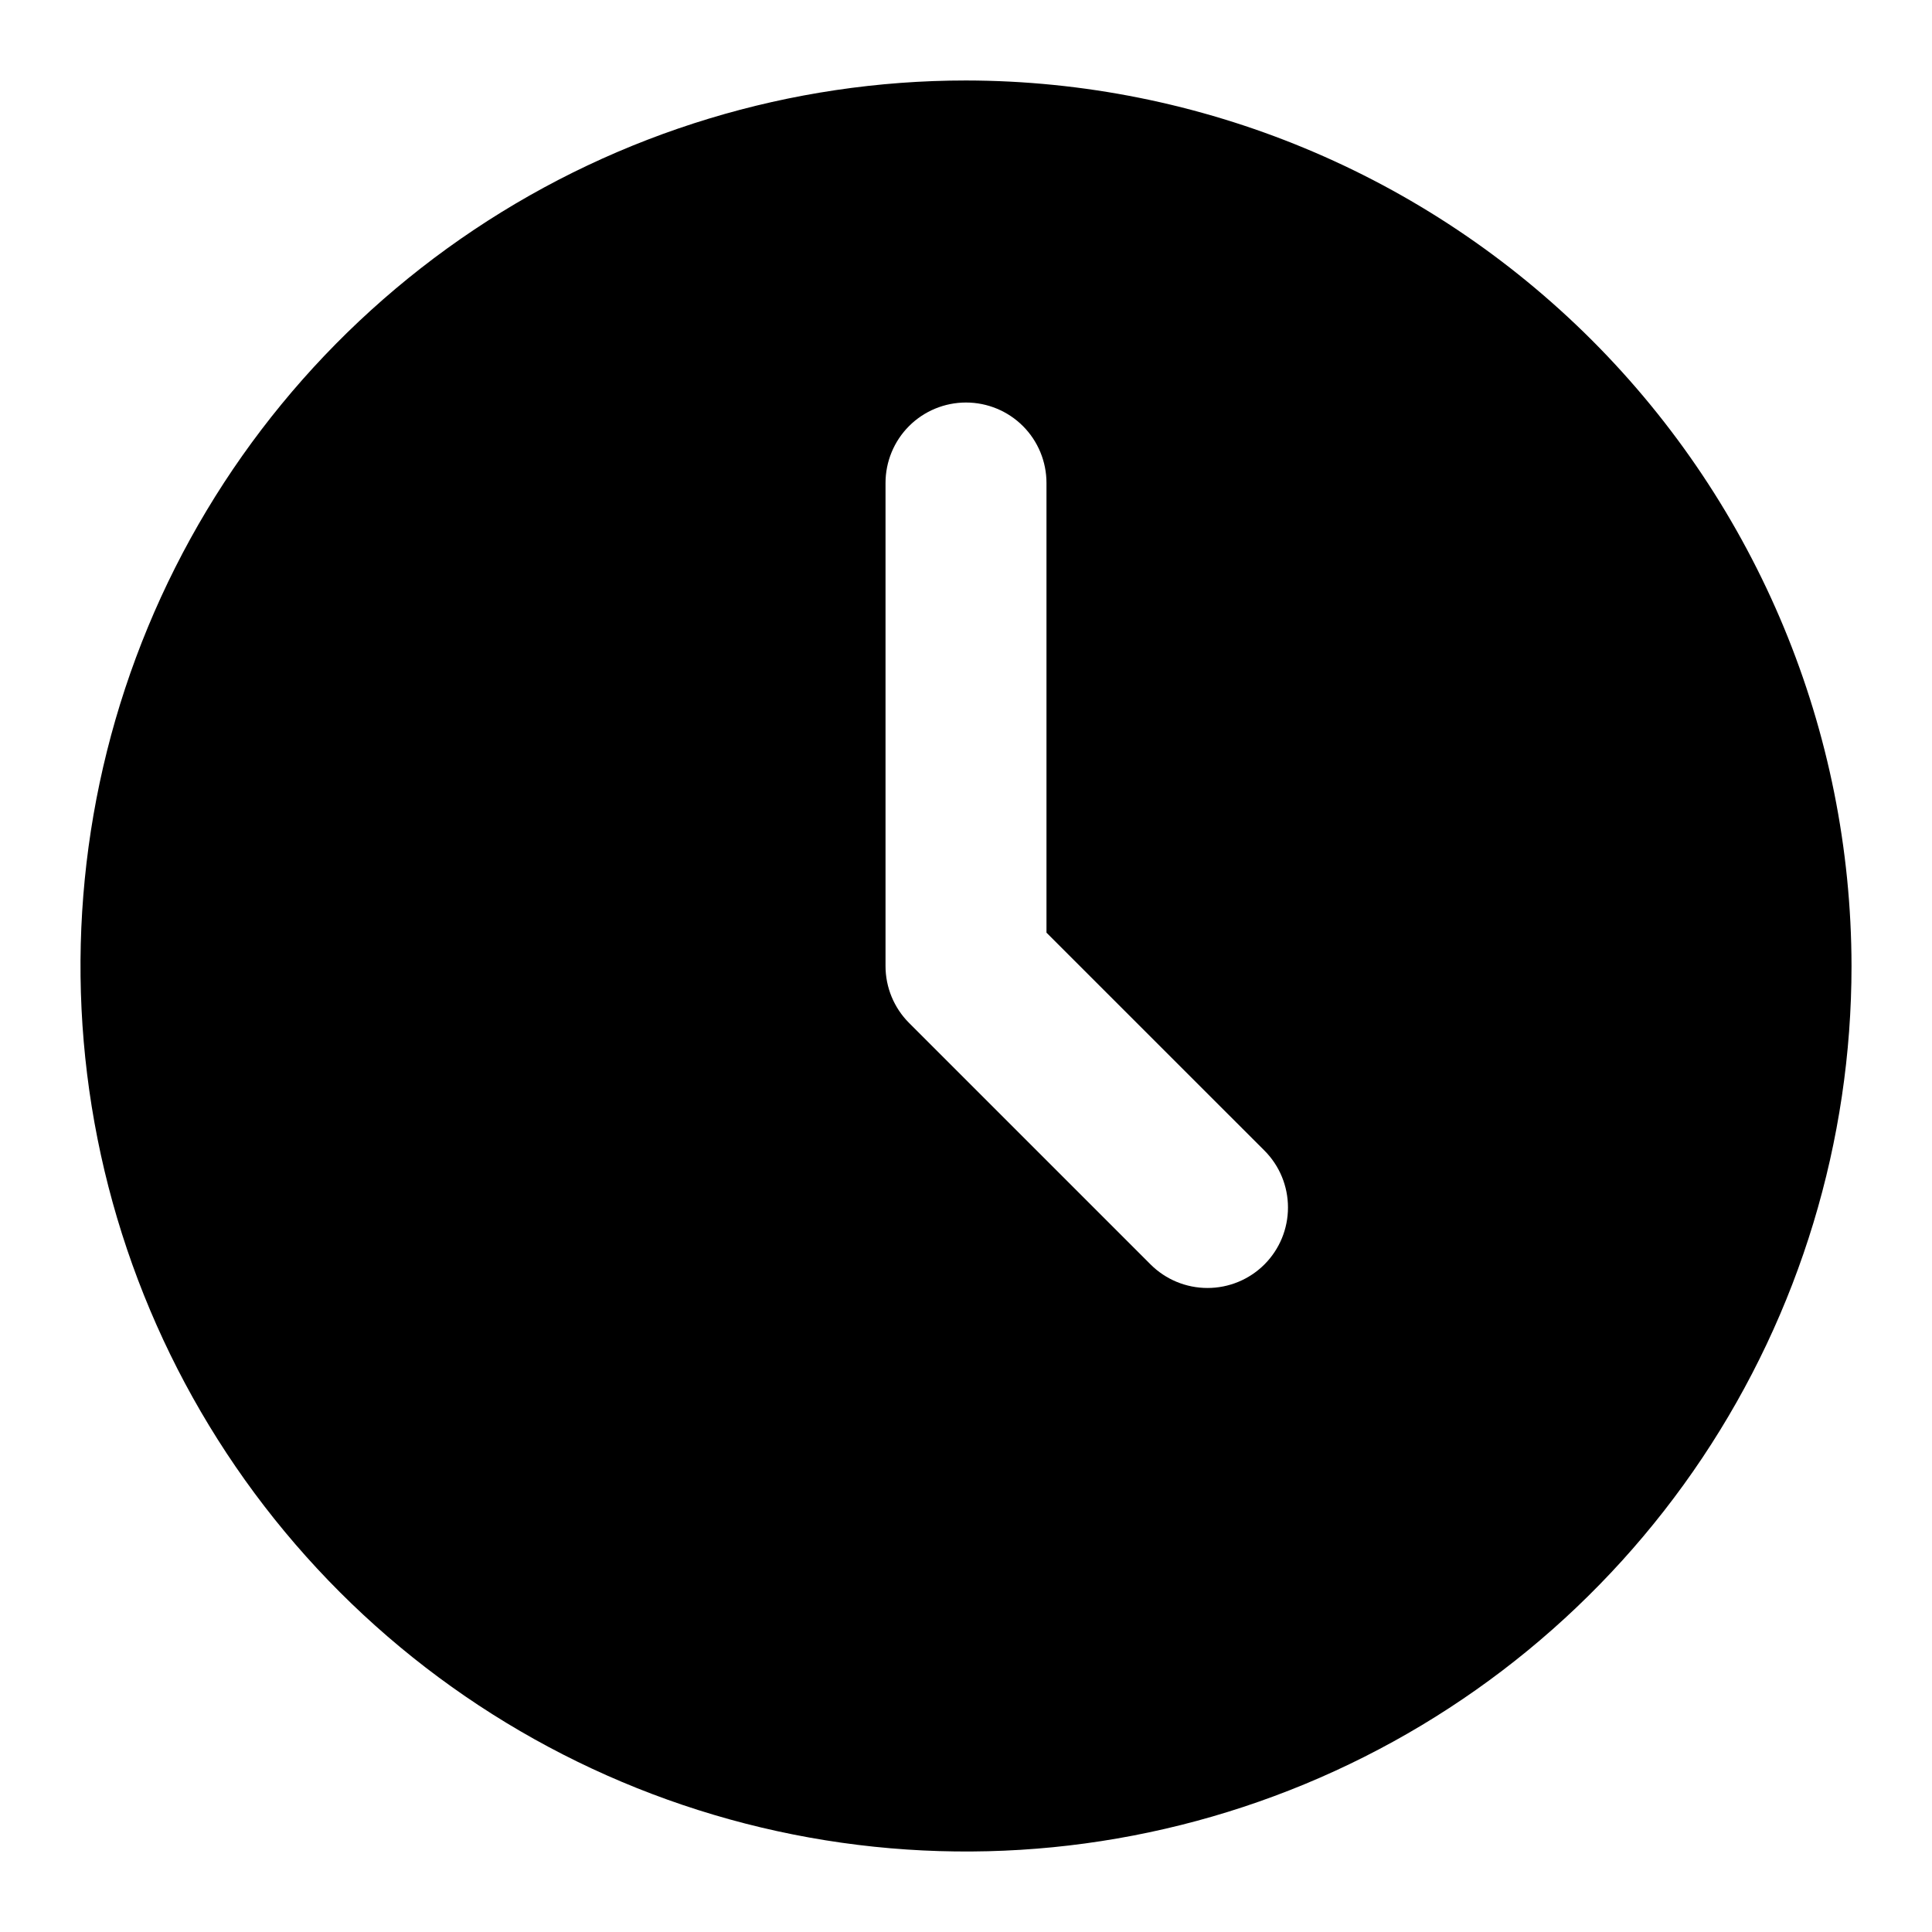
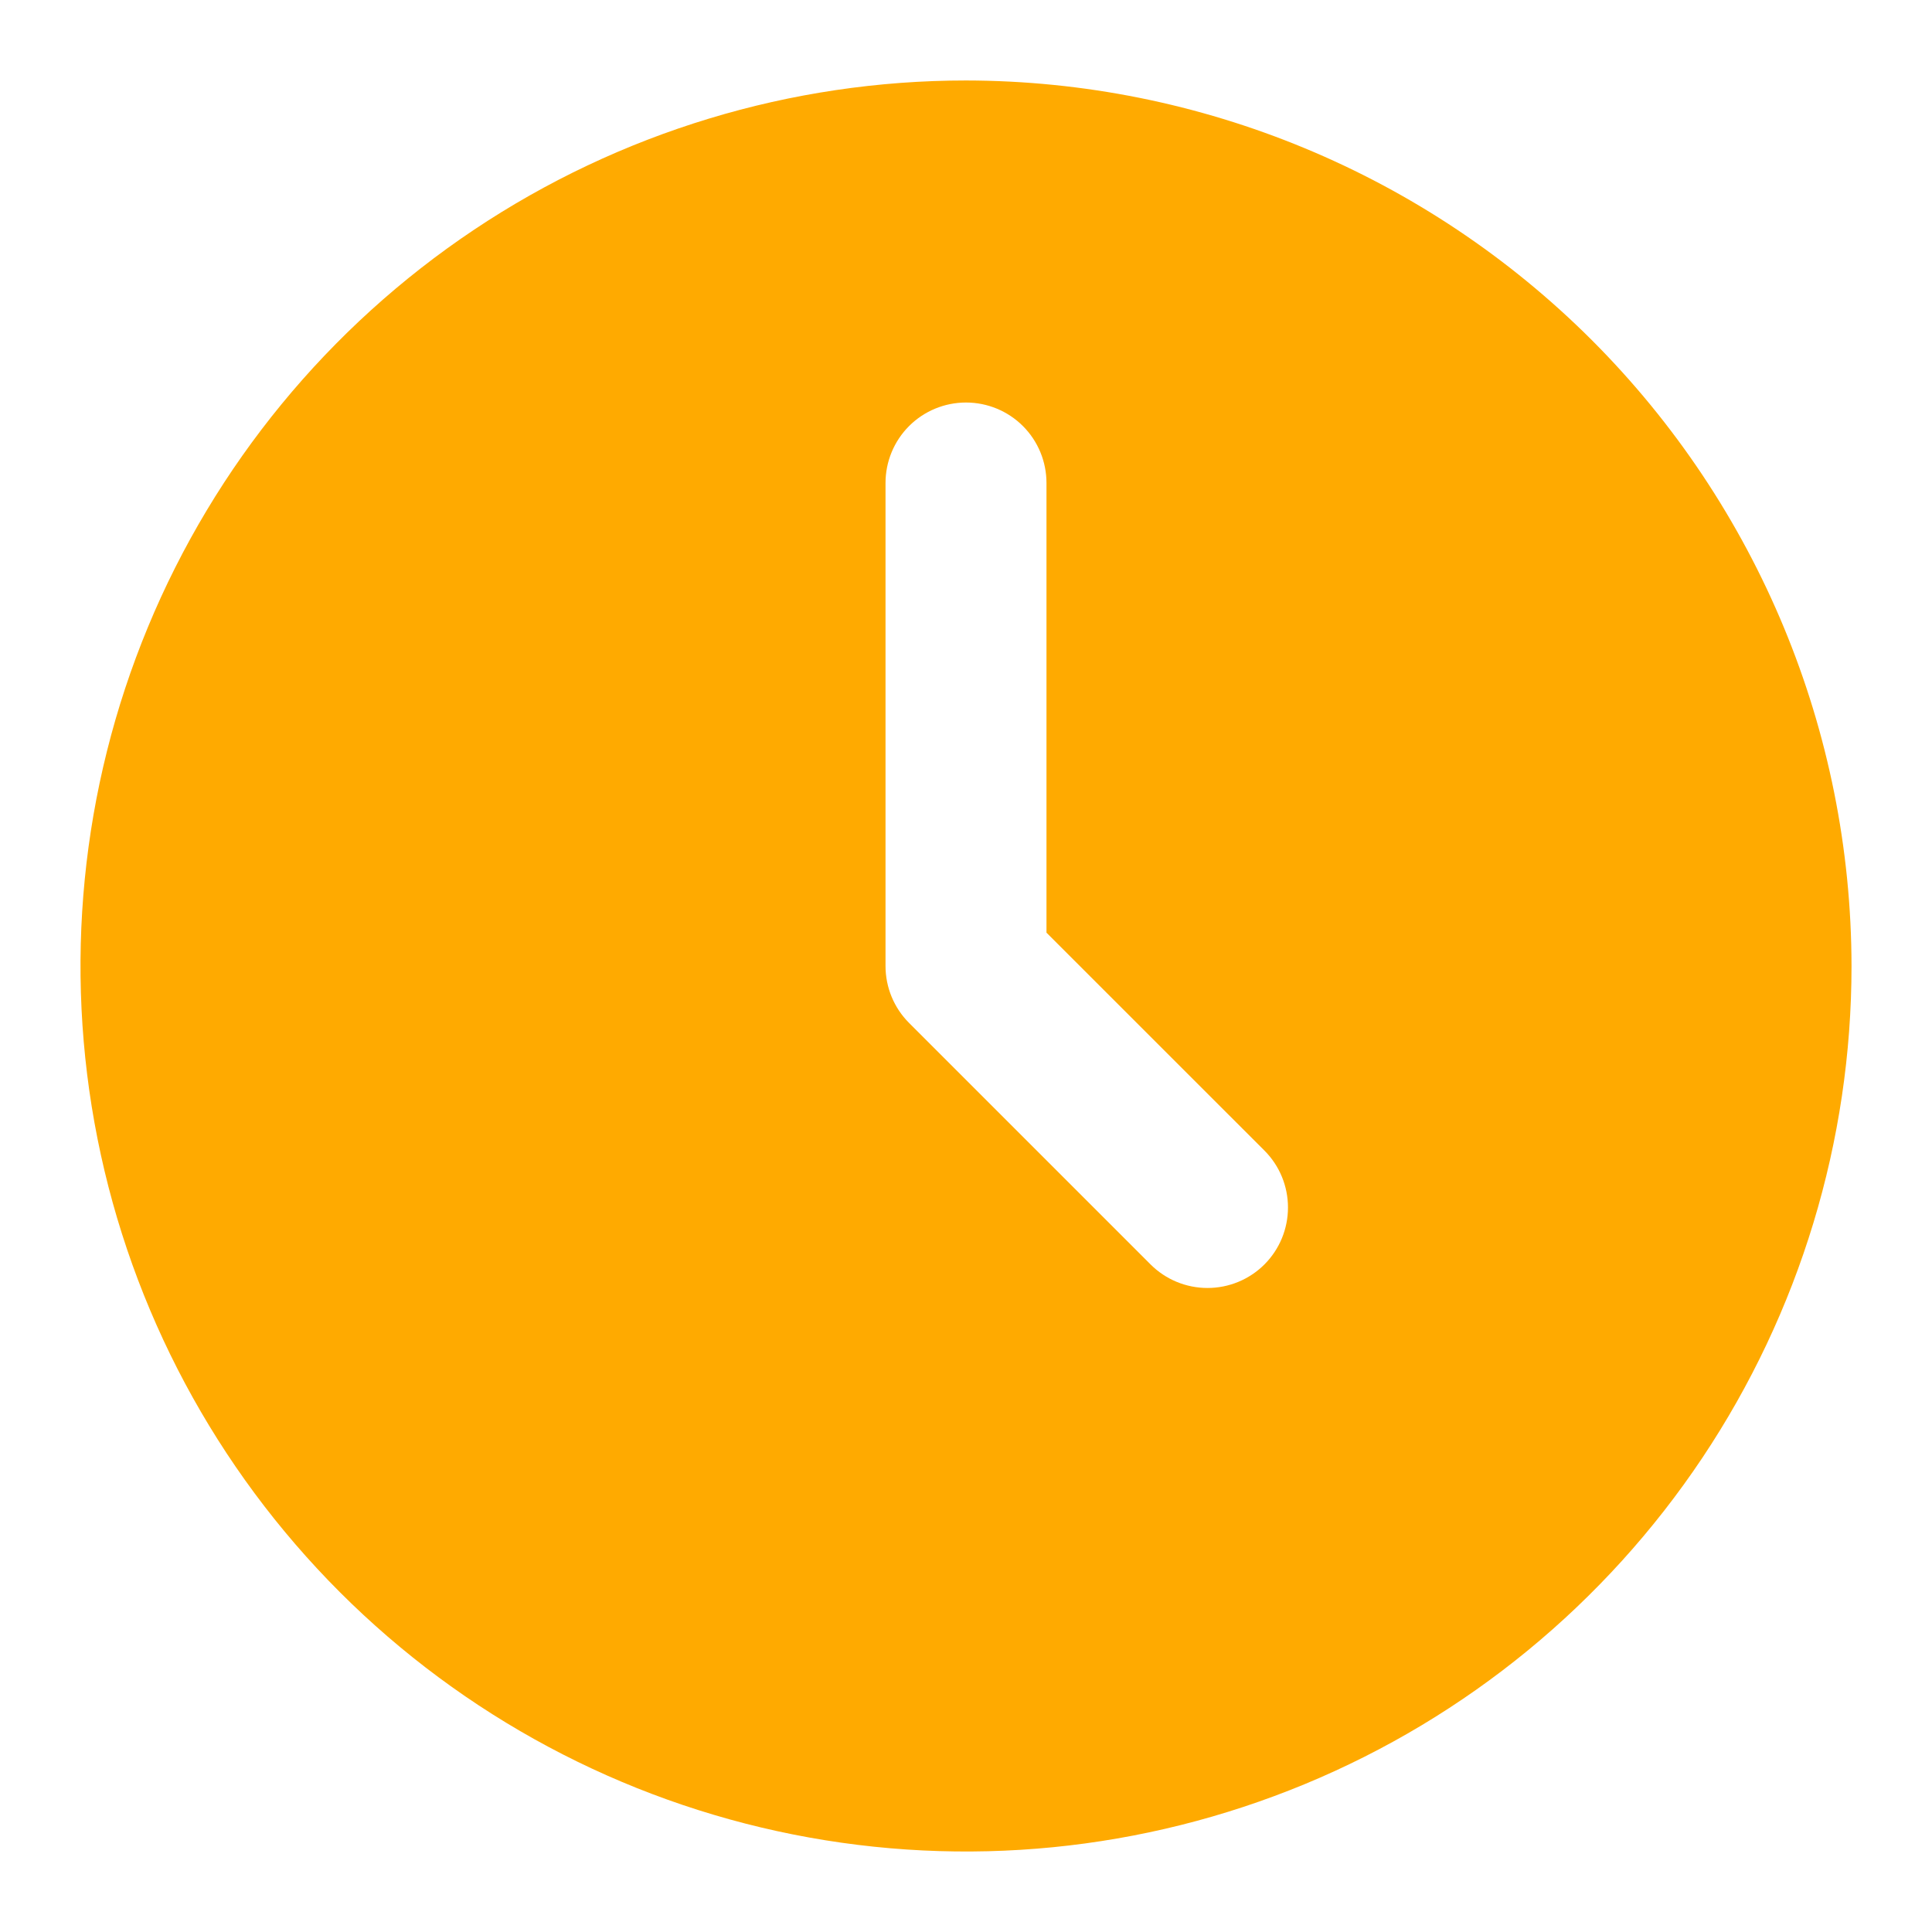
<svg xmlns="http://www.w3.org/2000/svg" width="32" height="32" viewBox="0 0 32 32" fill="none">
-   <path d="M16 1.333C13.099 1.333 10.264 2.193 7.852 3.805C5.44 5.417 3.56 7.707 2.45 10.387C1.34 13.067 1.049 16.016 1.615 18.861C2.181 21.706 3.578 24.32 5.629 26.371C7.68 28.422 10.294 29.819 13.139 30.385C15.984 30.951 18.933 30.66 21.613 29.55C24.293 28.44 26.583 26.56 28.195 24.148C29.806 21.736 30.667 18.901 30.667 16C30.662 12.111 29.115 8.384 26.366 5.634C23.616 2.885 19.888 1.338 16 1.333ZM20.943 20.943C20.693 21.193 20.354 21.333 20 21.333C19.646 21.333 19.307 21.193 19.057 20.943L15.057 16.943C14.807 16.693 14.667 16.354 14.667 16V8C14.667 7.646 14.807 7.307 15.057 7.057C15.307 6.807 15.646 6.667 16 6.667C16.354 6.667 16.693 6.807 16.943 7.057C17.193 7.307 17.333 7.646 17.333 8V15.448L20.943 19.057C21.193 19.307 21.333 19.646 21.333 20C21.333 20.354 21.193 20.693 20.943 20.943Z" fill="#000000" />
+   <path d="M16 1.333C13.099 1.333 10.264 2.193 7.852 3.805C5.44 5.417 3.56 7.707 2.45 10.387C1.34 13.067 1.049 16.016 1.615 18.861C2.181 21.706 3.578 24.32 5.629 26.371C7.68 28.422 10.294 29.819 13.139 30.385C15.984 30.951 18.933 30.66 21.613 29.55C24.293 28.44 26.583 26.56 28.195 24.148C29.806 21.736 30.667 18.901 30.667 16C30.662 12.111 29.115 8.384 26.366 5.634C23.616 2.885 19.888 1.338 16 1.333ZM20.943 20.943C20.693 21.193 20.354 21.333 20 21.333C19.646 21.333 19.307 21.193 19.057 20.943L15.057 16.943C14.807 16.693 14.667 16.354 14.667 16V8C14.667 7.646 14.807 7.307 15.057 7.057C15.307 6.807 15.646 6.667 16 6.667C16.354 6.667 16.693 6.807 16.943 7.057C17.193 7.307 17.333 7.646 17.333 8V15.448L20.943 19.057C21.193 19.307 21.333 19.646 21.333 20C21.333 20.354 21.193 20.693 20.943 20.943Z" fill="#ffaa00" />
</svg>
